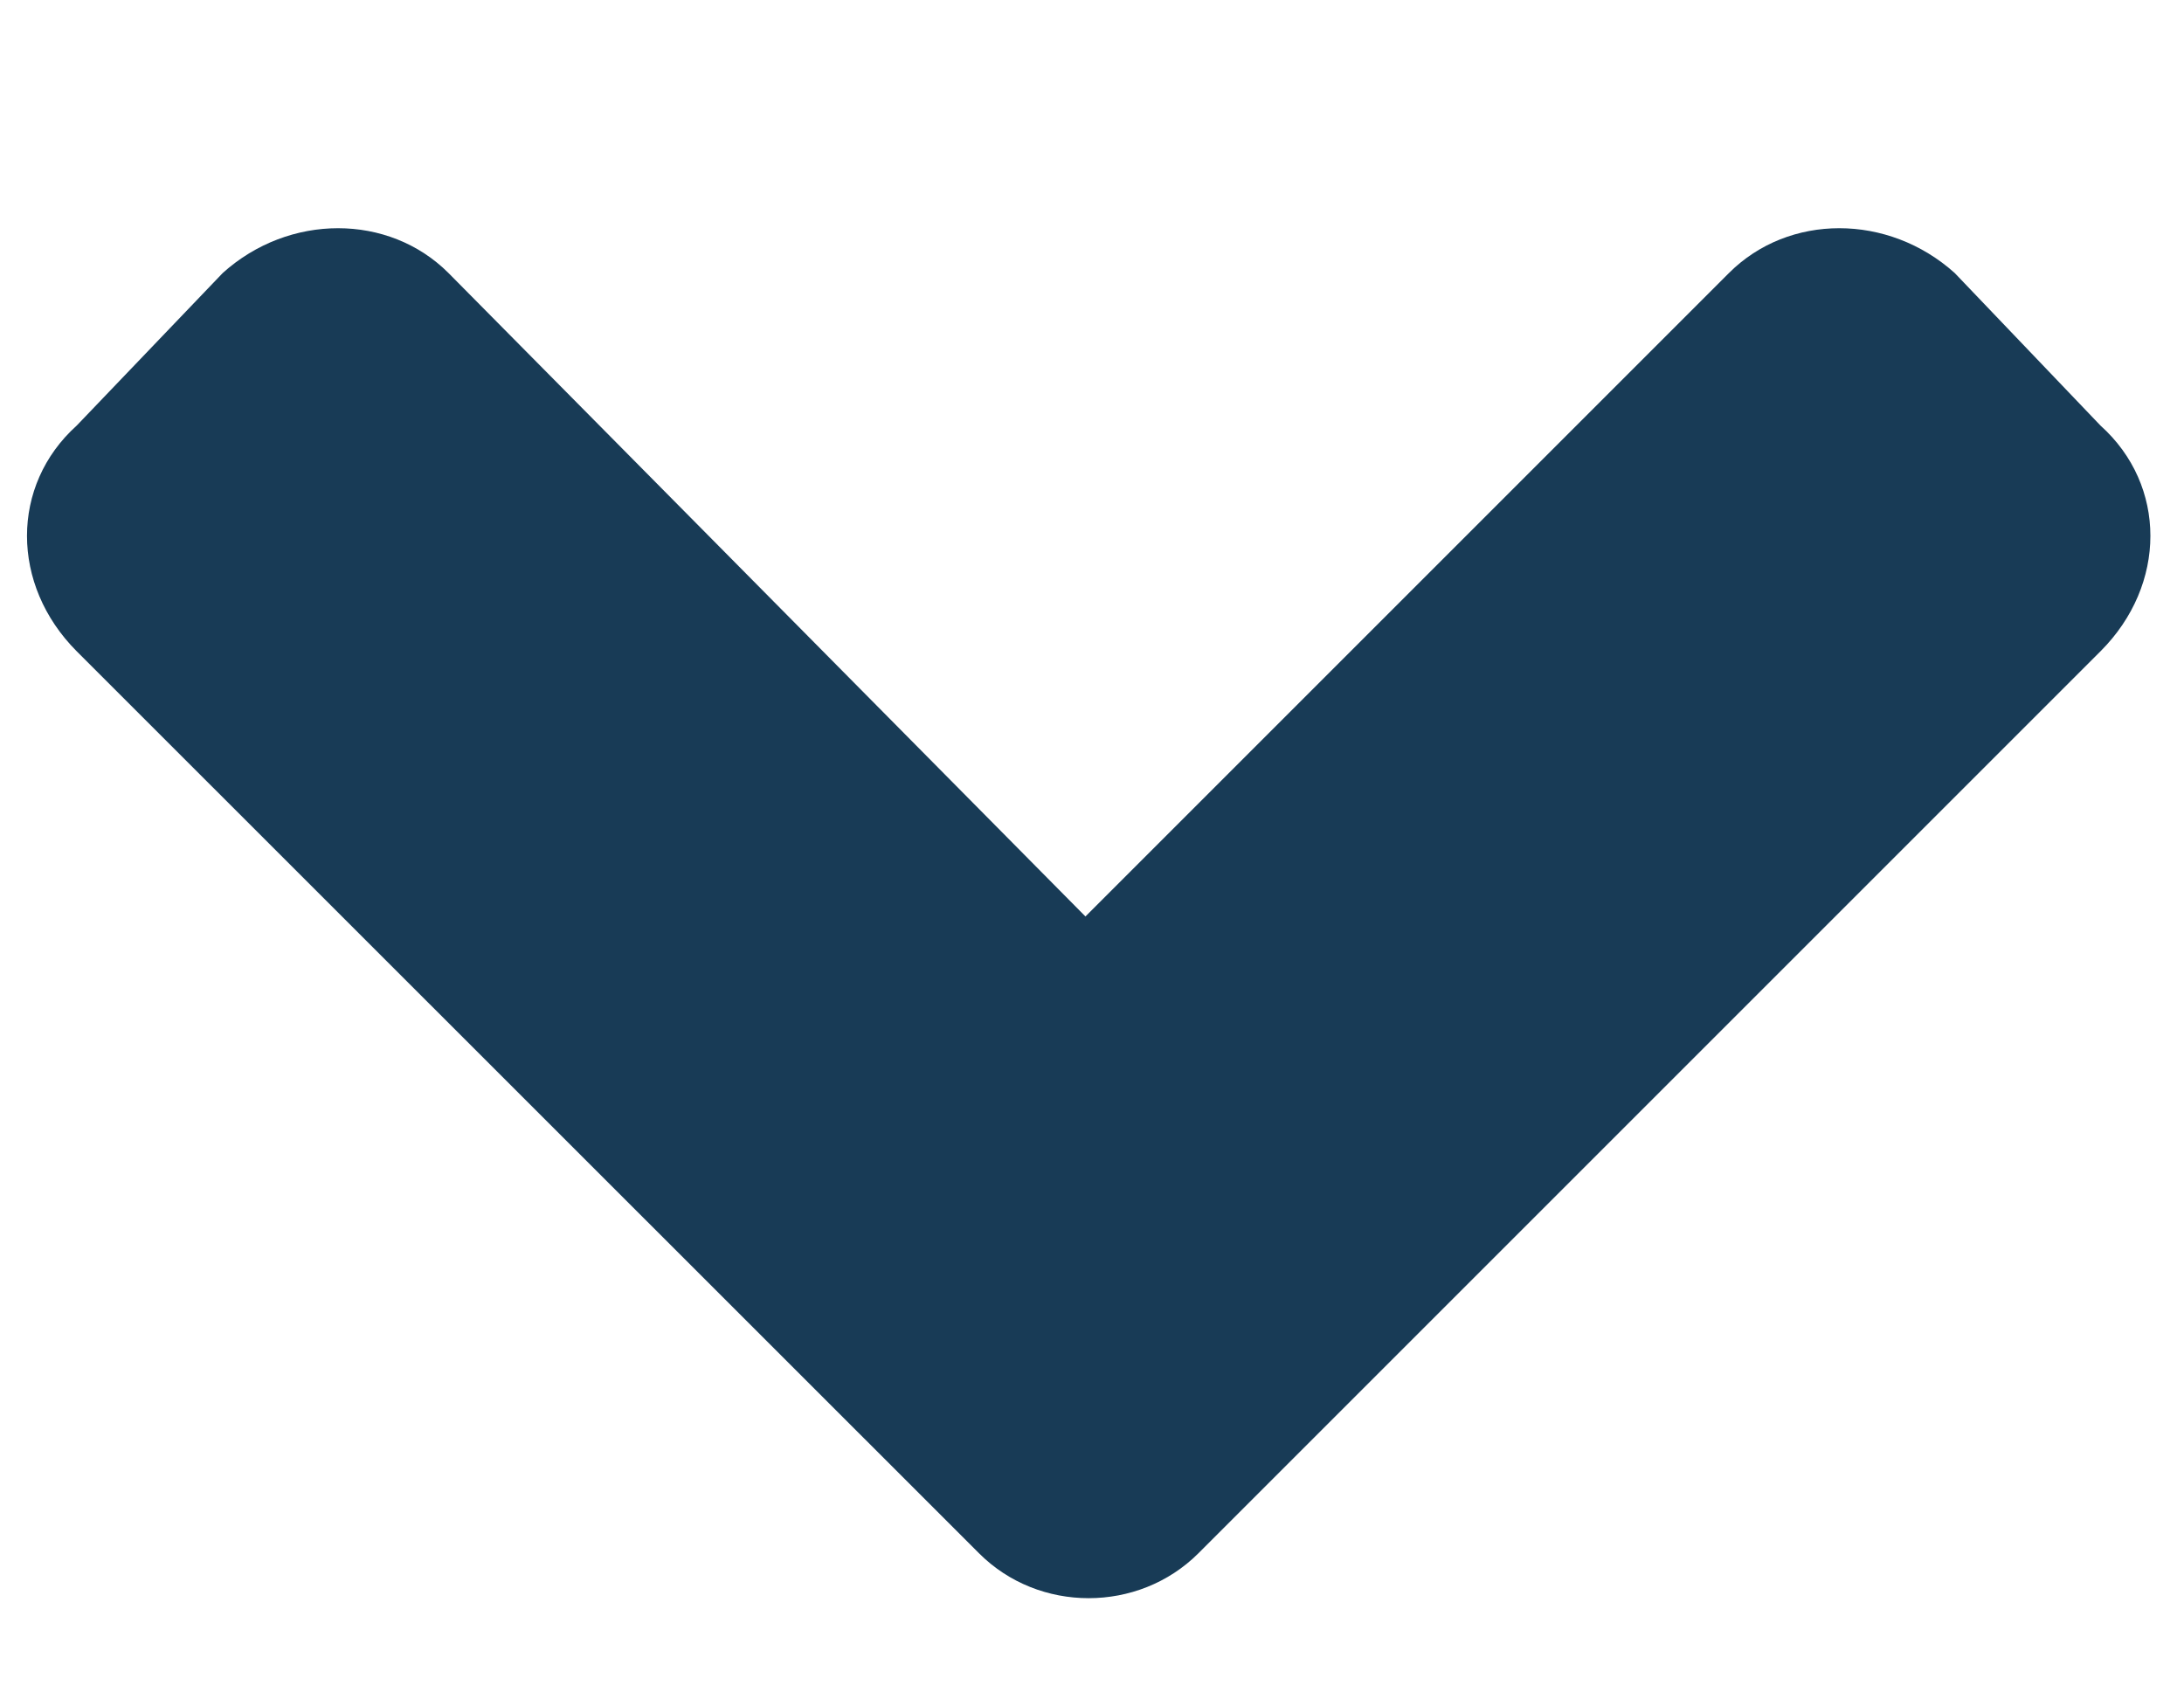
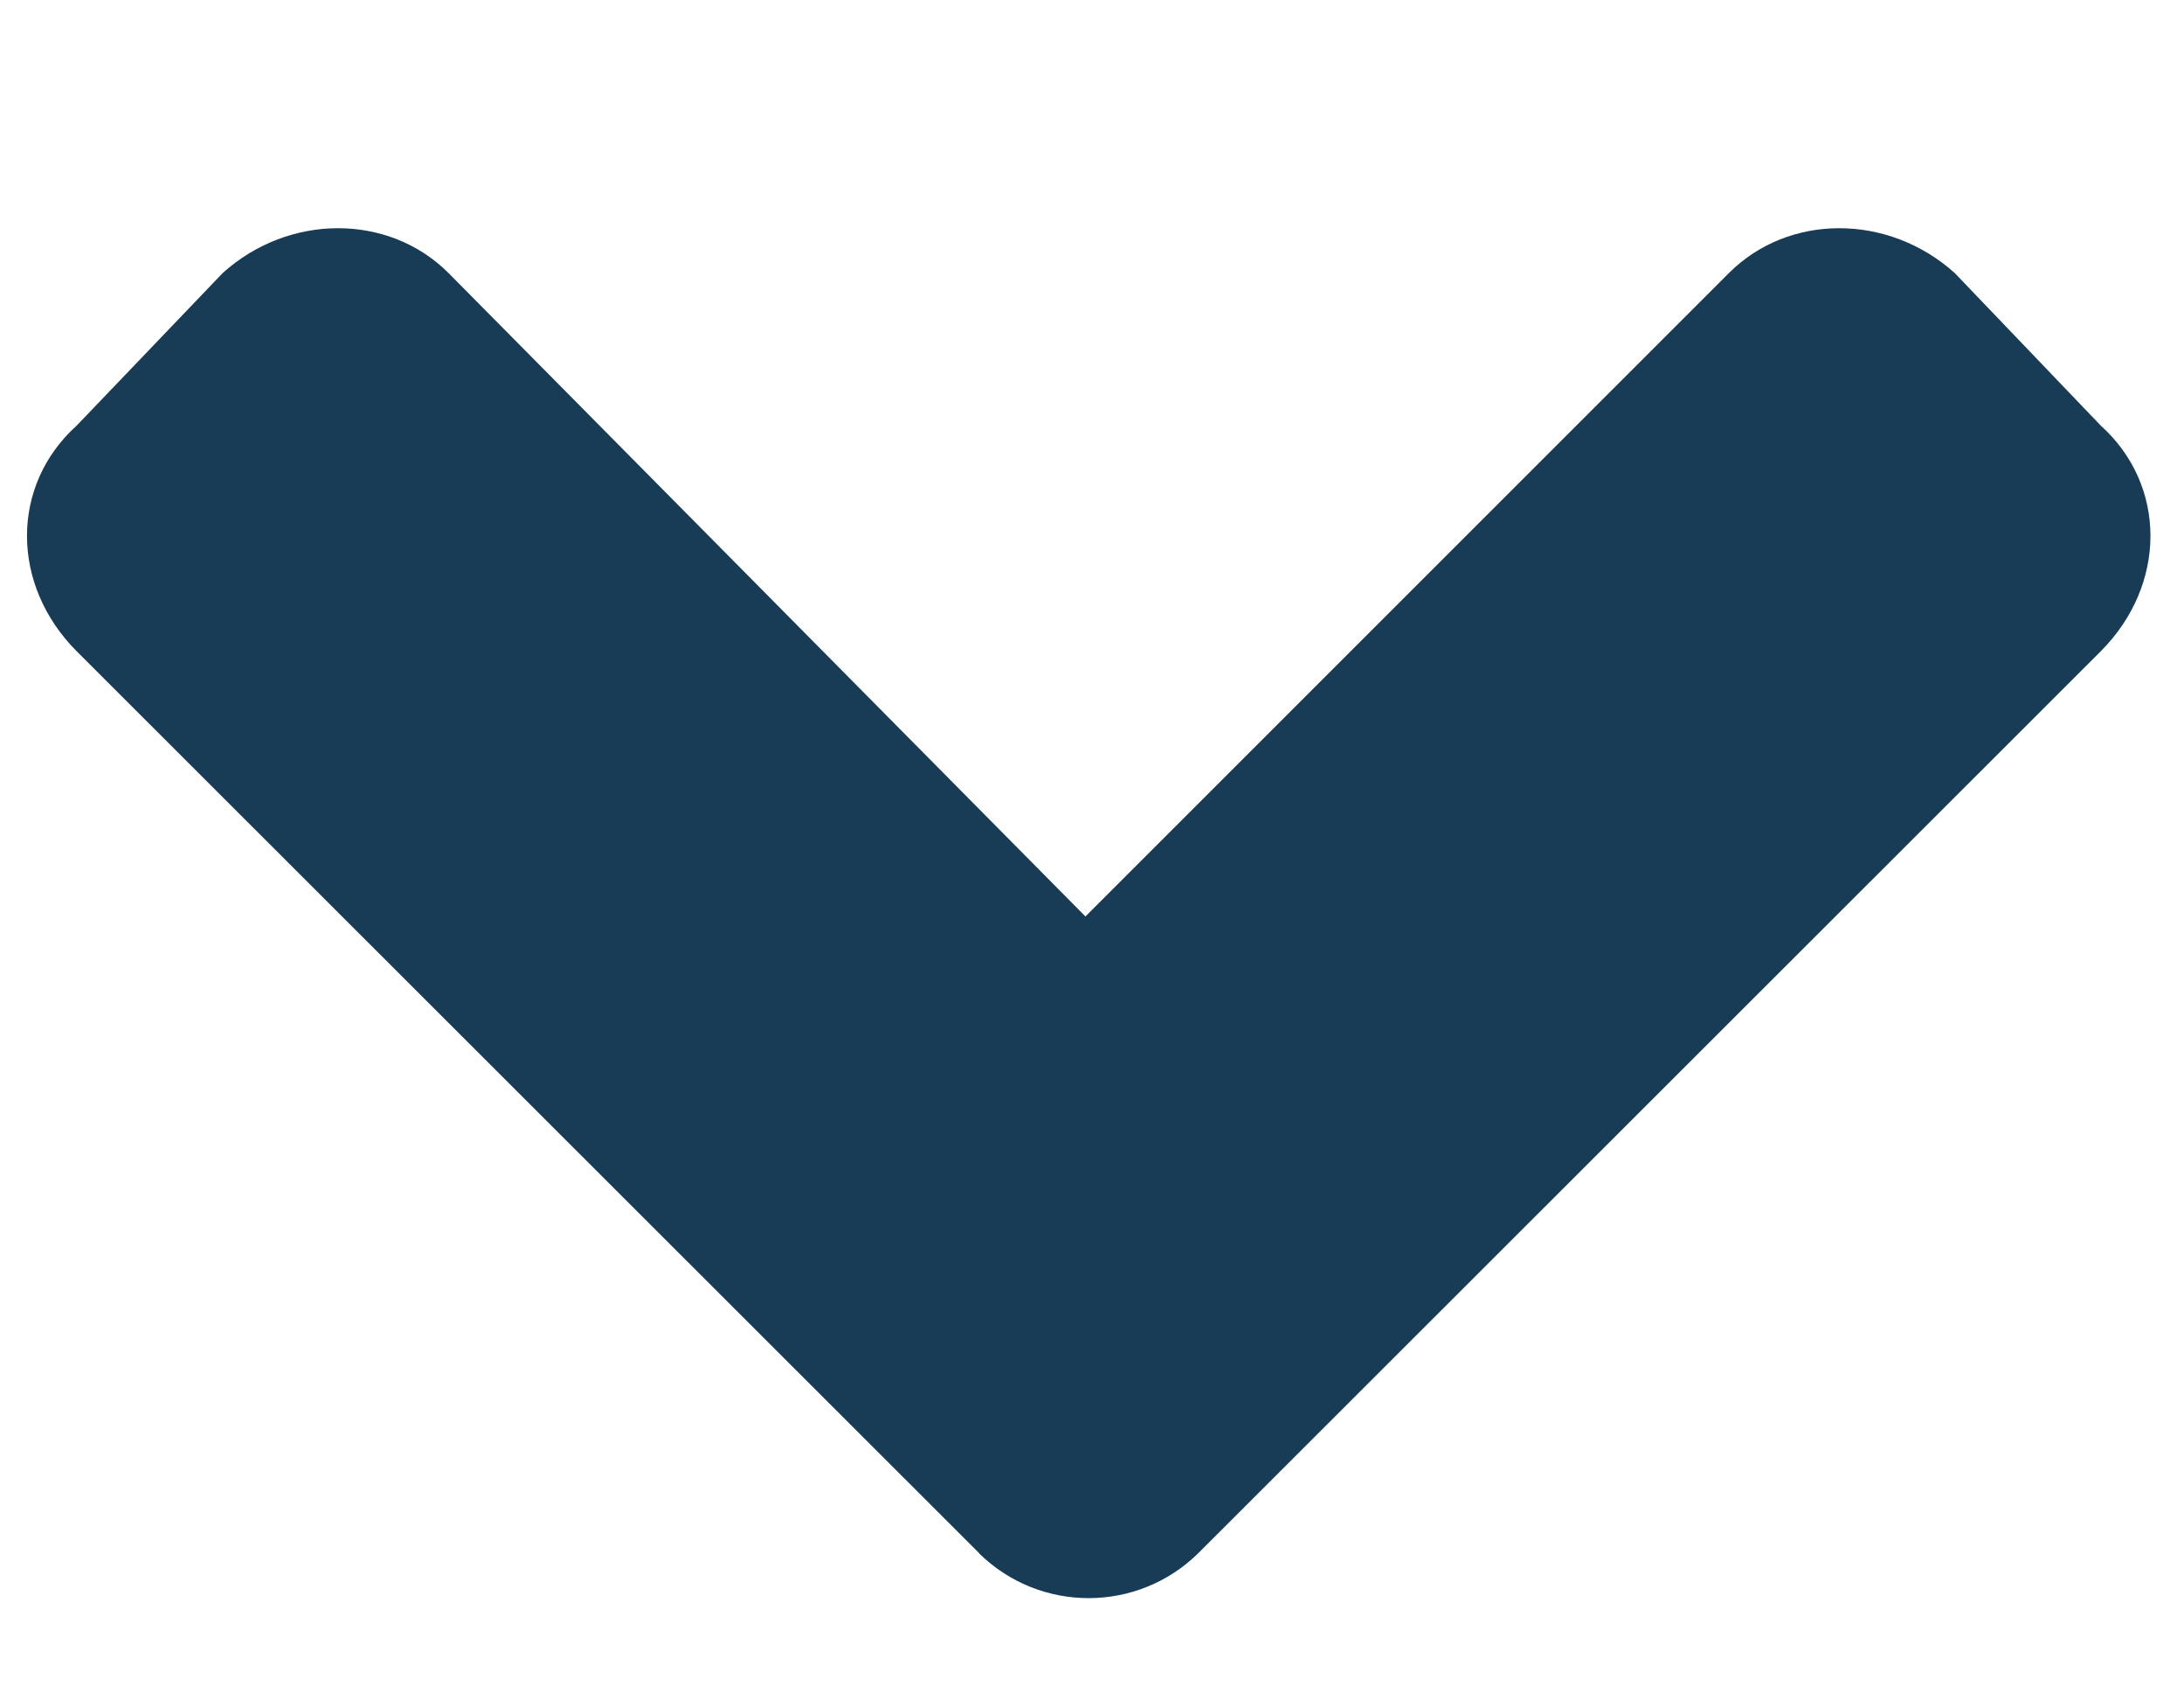
- <svg xmlns="http://www.w3.org/2000/svg" width="9" height="7" viewBox="0 0 9 7" fill="none">
-   <path d="M4.035 6.402C4.281 6.648 4.691 6.648 4.938 6.402L8.656 2.684C8.93 2.41 8.93 2 8.656 1.754L8.055 1.125C7.781 0.879 7.371 0.879 7.125 1.125L4.473 3.777L1.848 1.125C1.602 0.879 1.191 0.879 0.918 1.125L0.316 1.754C0.043 2 0.043 2.41 0.316 2.684L4.035 6.402Z" fill="#183B56" />
+ <svg xmlns="http://www.w3.org/2000/svg" width="9" height="7" fill="none">
+   <path d="M4.035 6.402a.644.644 0 0 0 .902 0l3.72-3.718c.273-.274.273-.684 0-.93l-.602-.629c-.274-.246-.684-.246-.93 0L4.473 3.777 1.848 1.125c-.246-.246-.657-.246-.93 0l-.602.629c-.273.246-.273.656 0 .93l3.72 3.718z" fill="#183B56" />
</svg>
